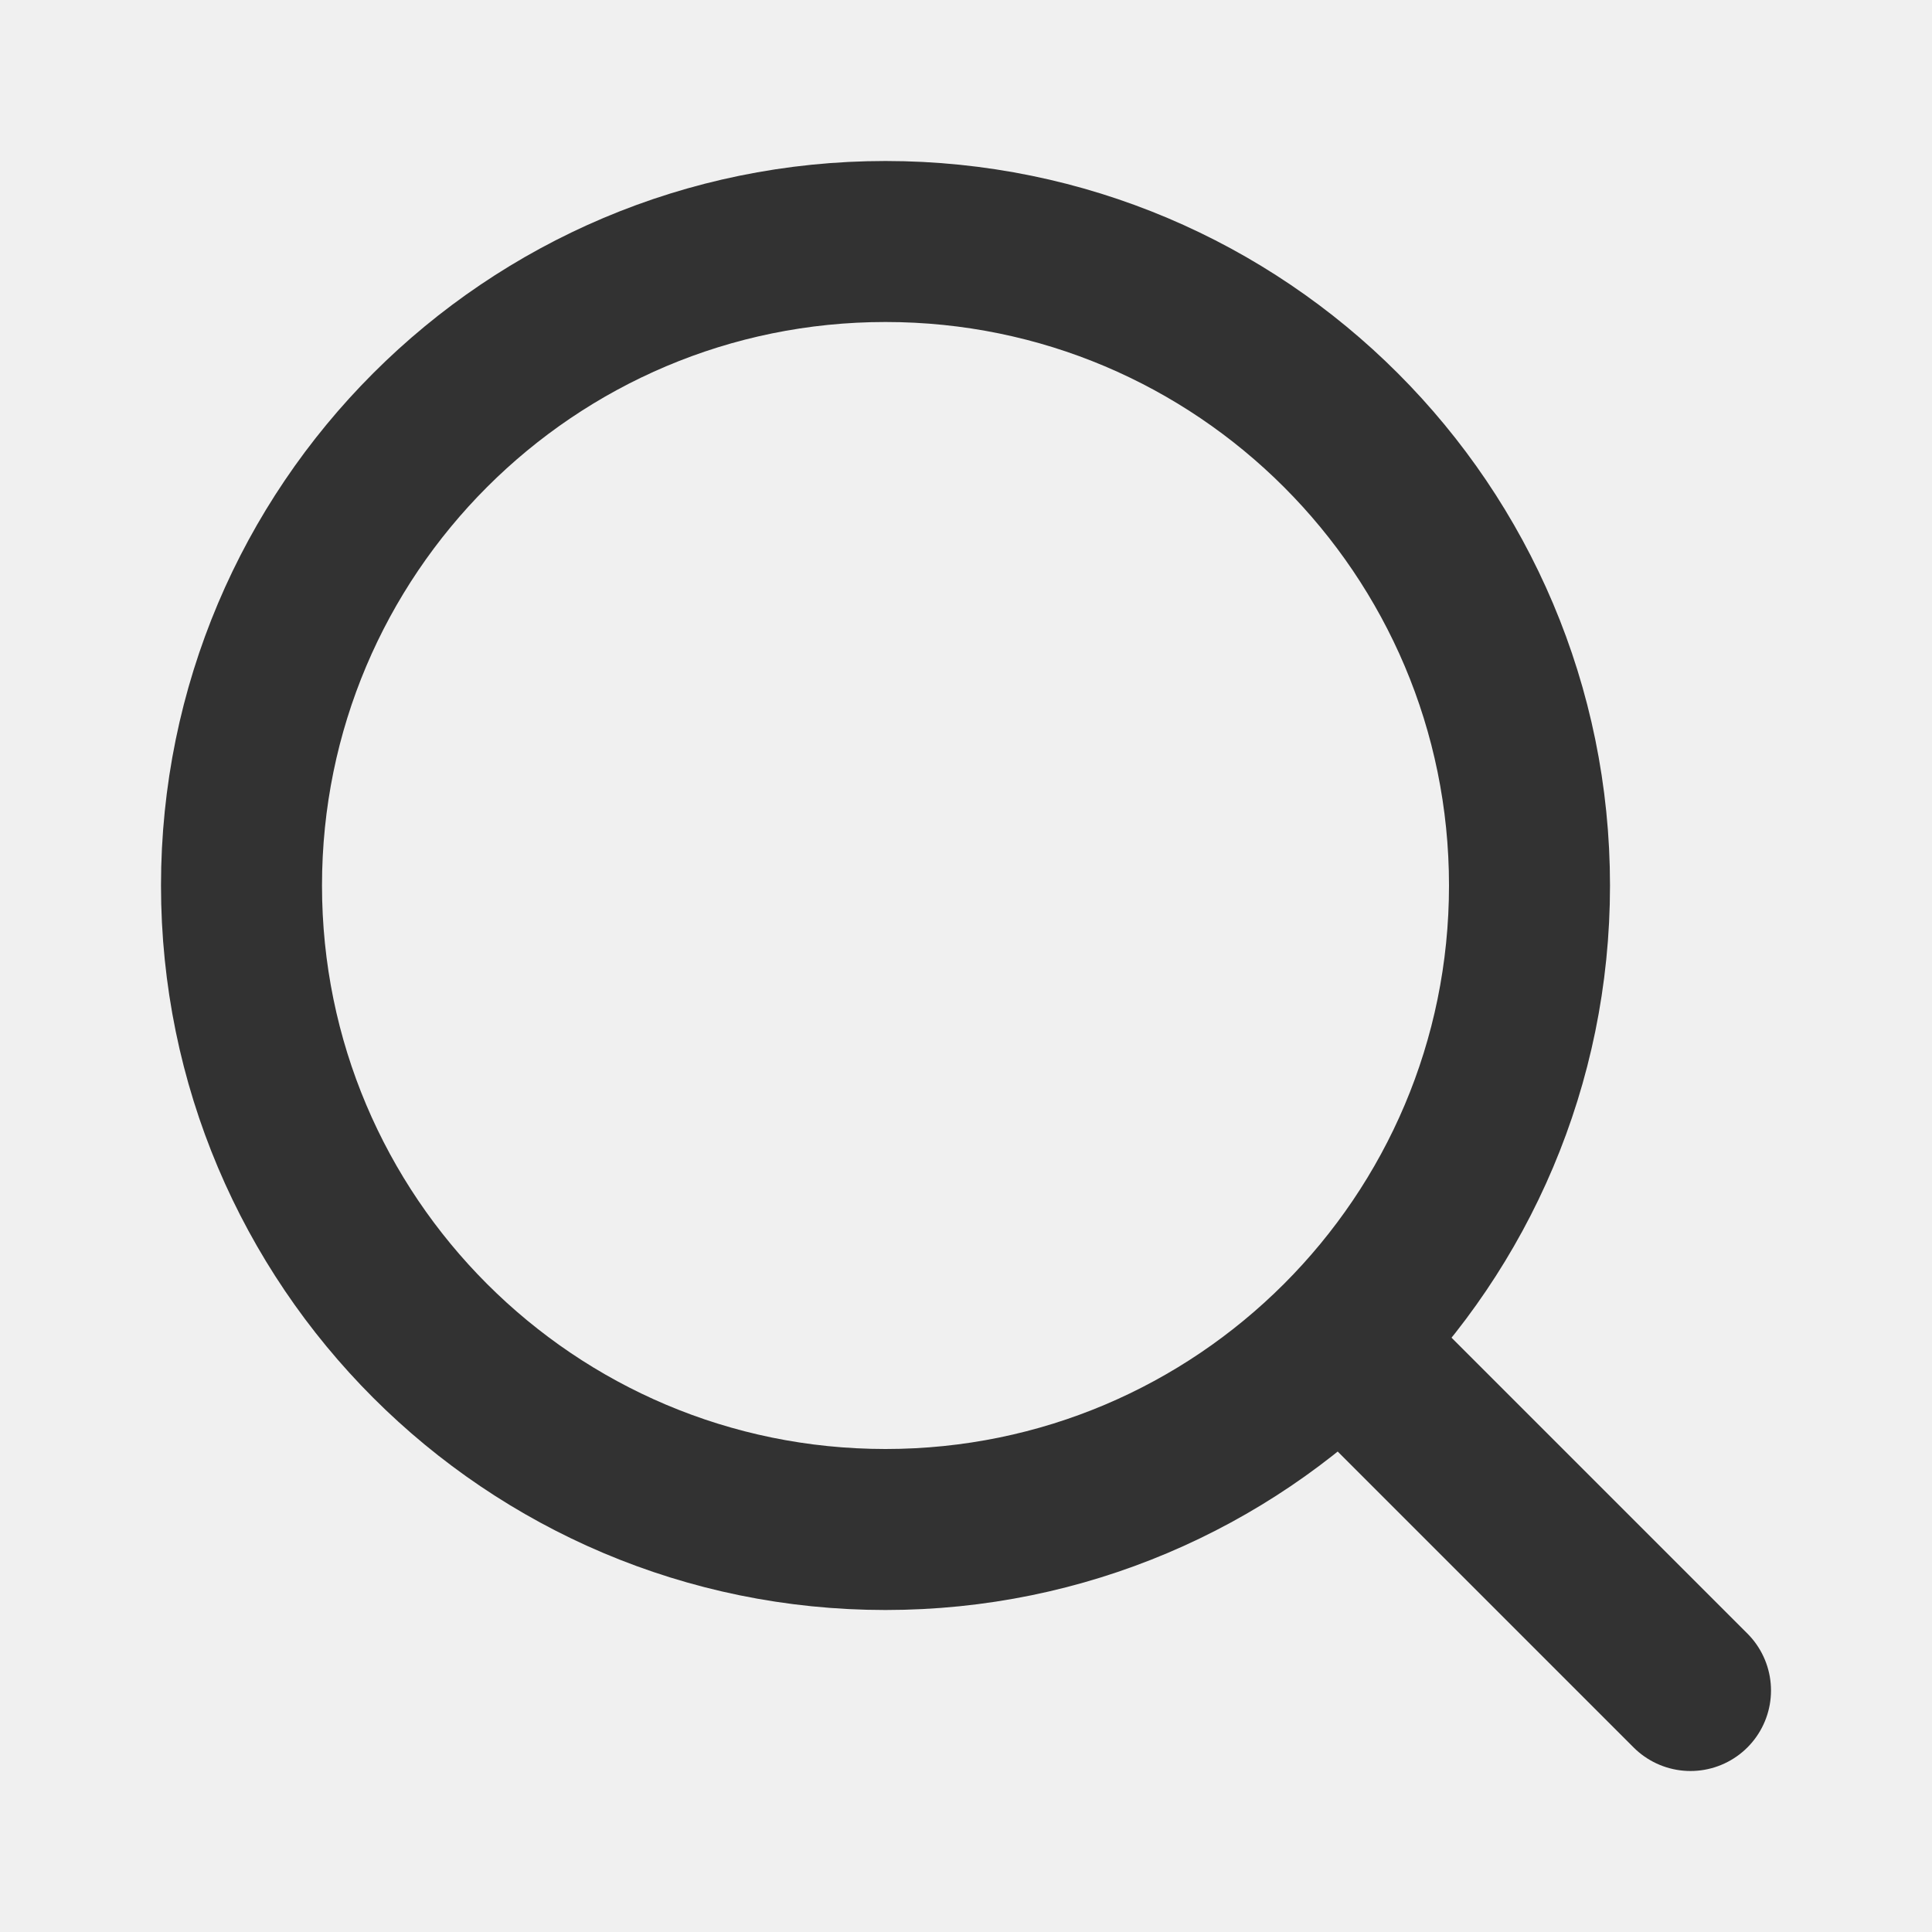
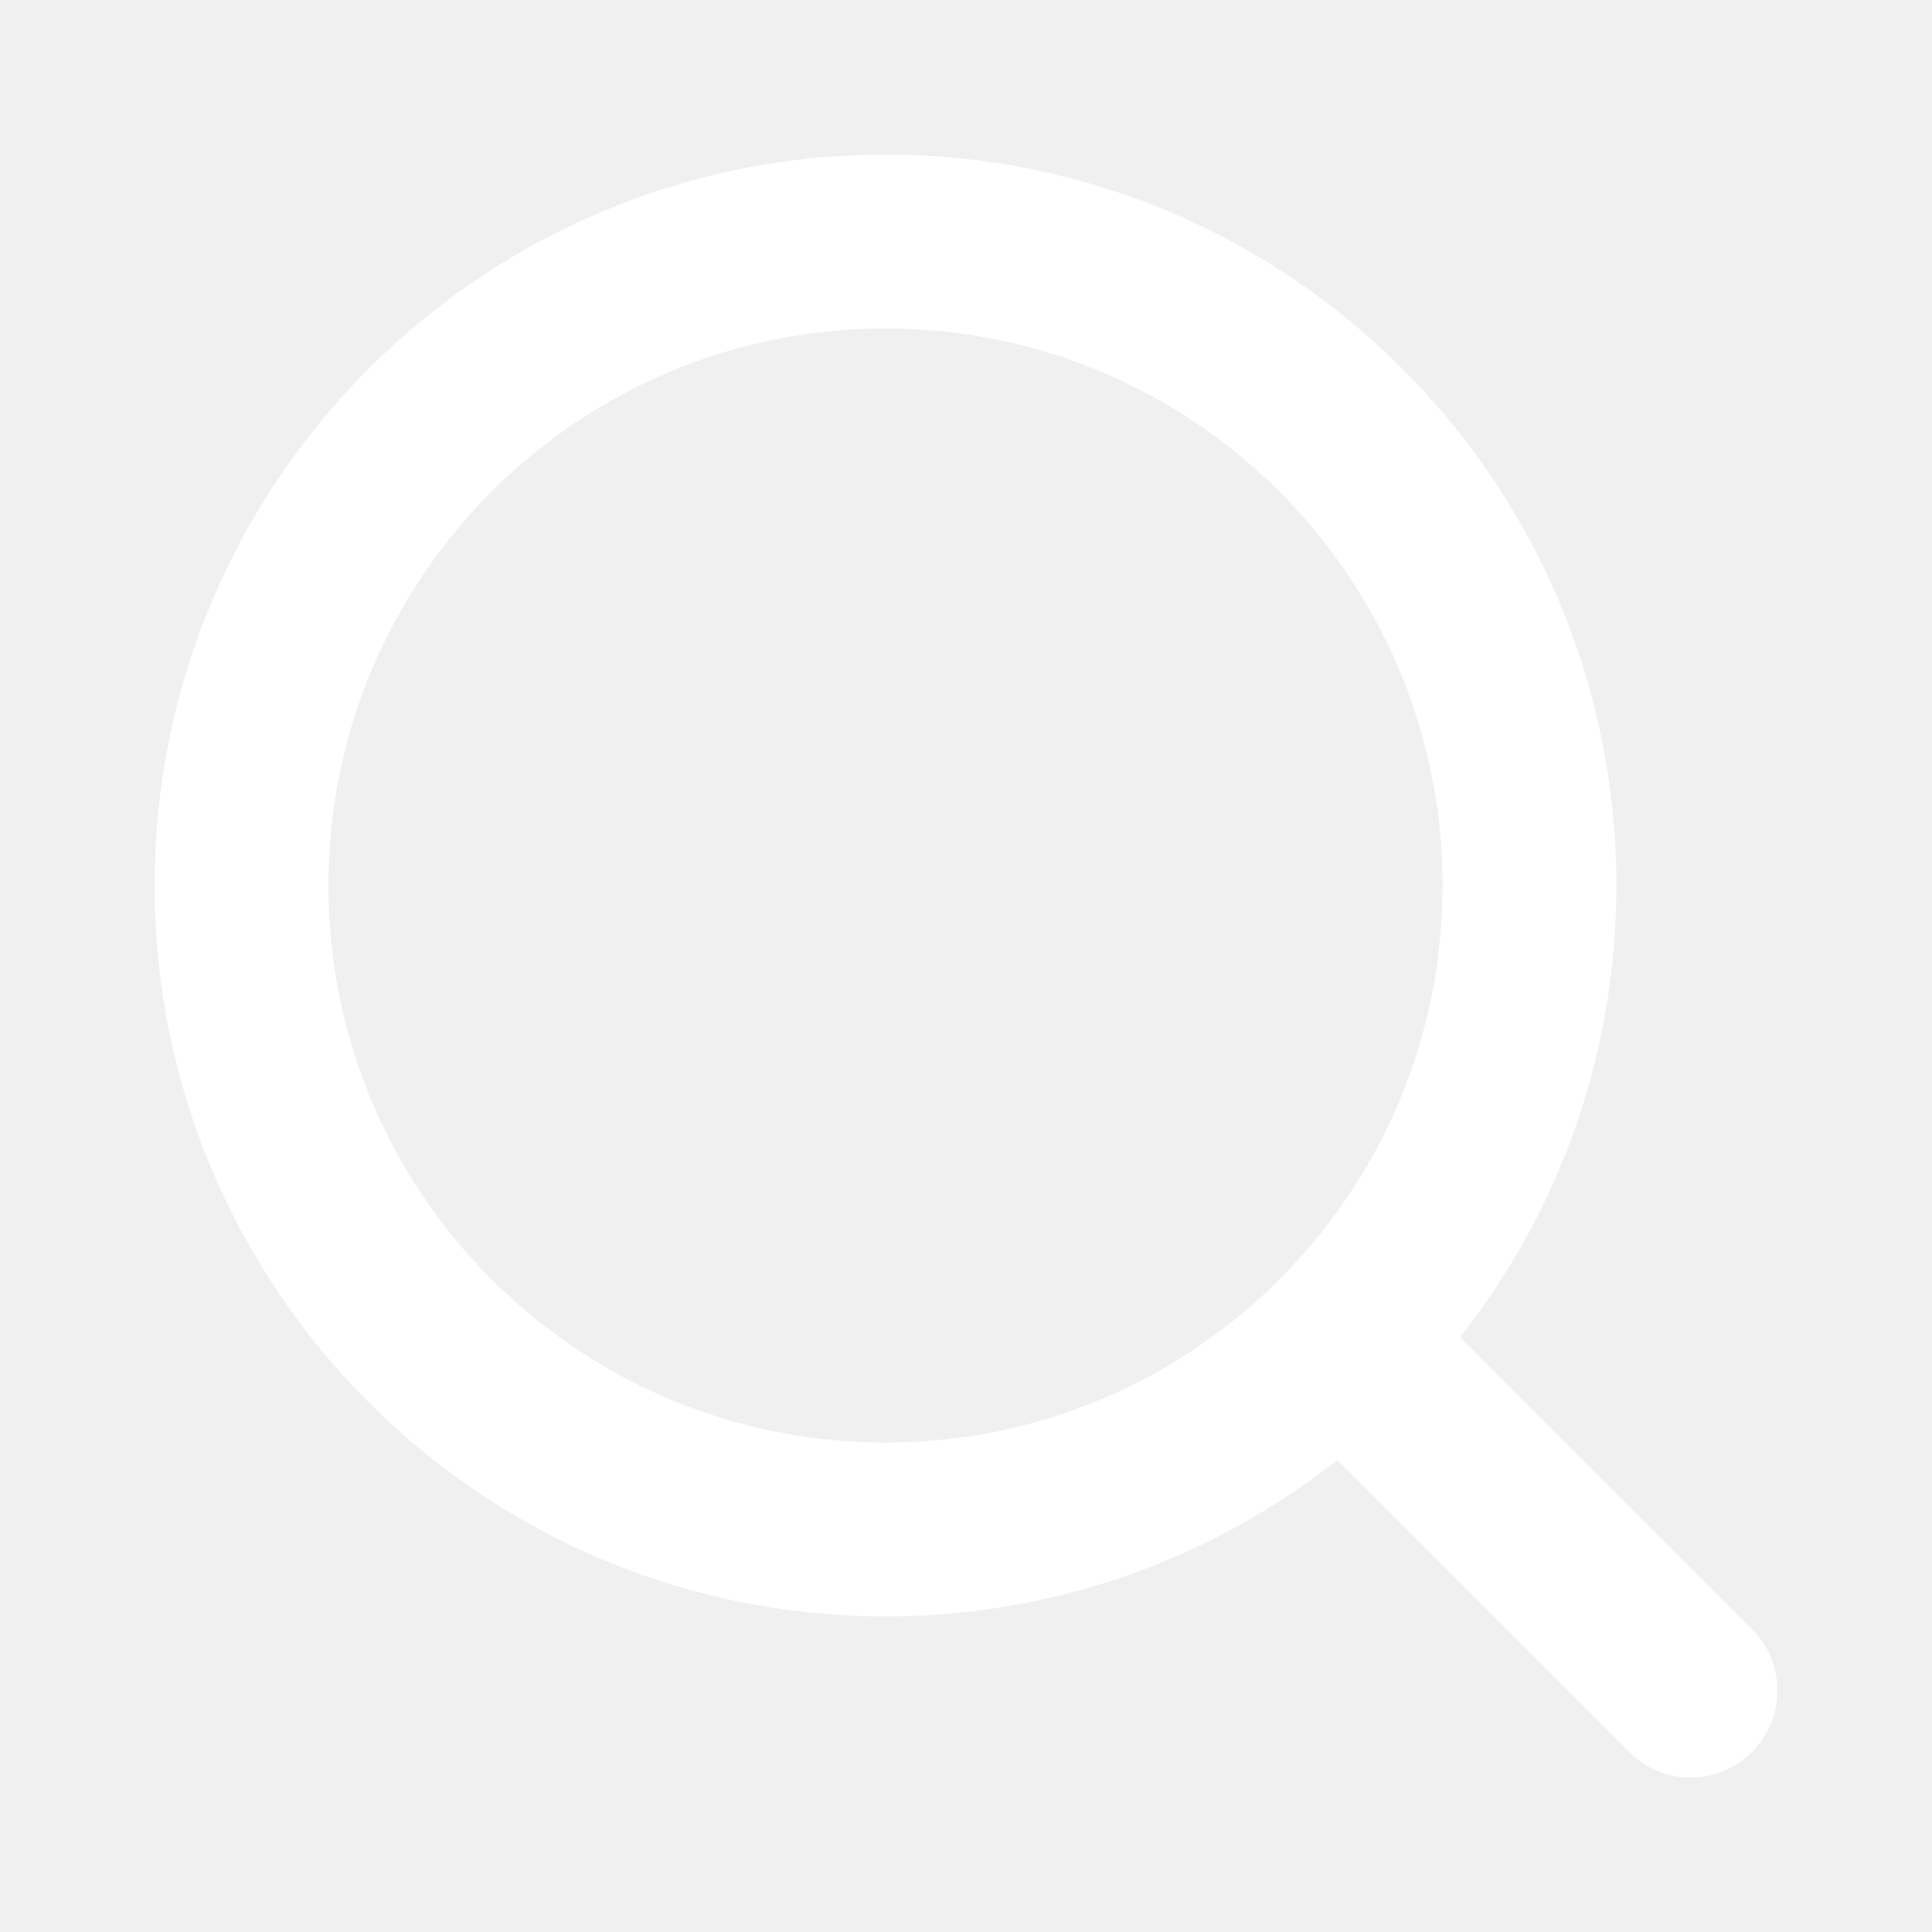
- <svg xmlns="http://www.w3.org/2000/svg" width="24" height="24" viewBox="0 0 24 24" fill="none">
-   <path d="M11 19C15.418 19 19 15.418 19 11C19 6.582 15.418 3 11 3C6.582 3 3 6.582 3 11C3 15.418 6.582 19 11 19Z" stroke="#323232" stroke-width="2" stroke-linecap="round" stroke-linejoin="round" />
-   <path d="M21 21L16.7 16.7" stroke="#323232" stroke-width="2" stroke-linecap="round" stroke-linejoin="round" />
+ <svg xmlns="http://www.w3.org/2000/svg" width="20" height="20" viewBox="0 0 20 20" fill="none">
+   <path d="M9.167 15.833C12.849 15.833 15.833 12.849 15.833 9.167C15.833 5.485 12.849 2.5 9.167 2.5C5.485 2.5 2.5 5.485 2.5 9.167C2.5 12.849 5.485 15.833 9.167 15.833Z" stroke="white" stroke-width="1.8" stroke-linecap="round" stroke-linejoin="round" />
+   <path d="M17.5 17.5L13.917 13.916" stroke="white" stroke-width="1.8" stroke-linecap="round" stroke-linejoin="round" />
</svg>
